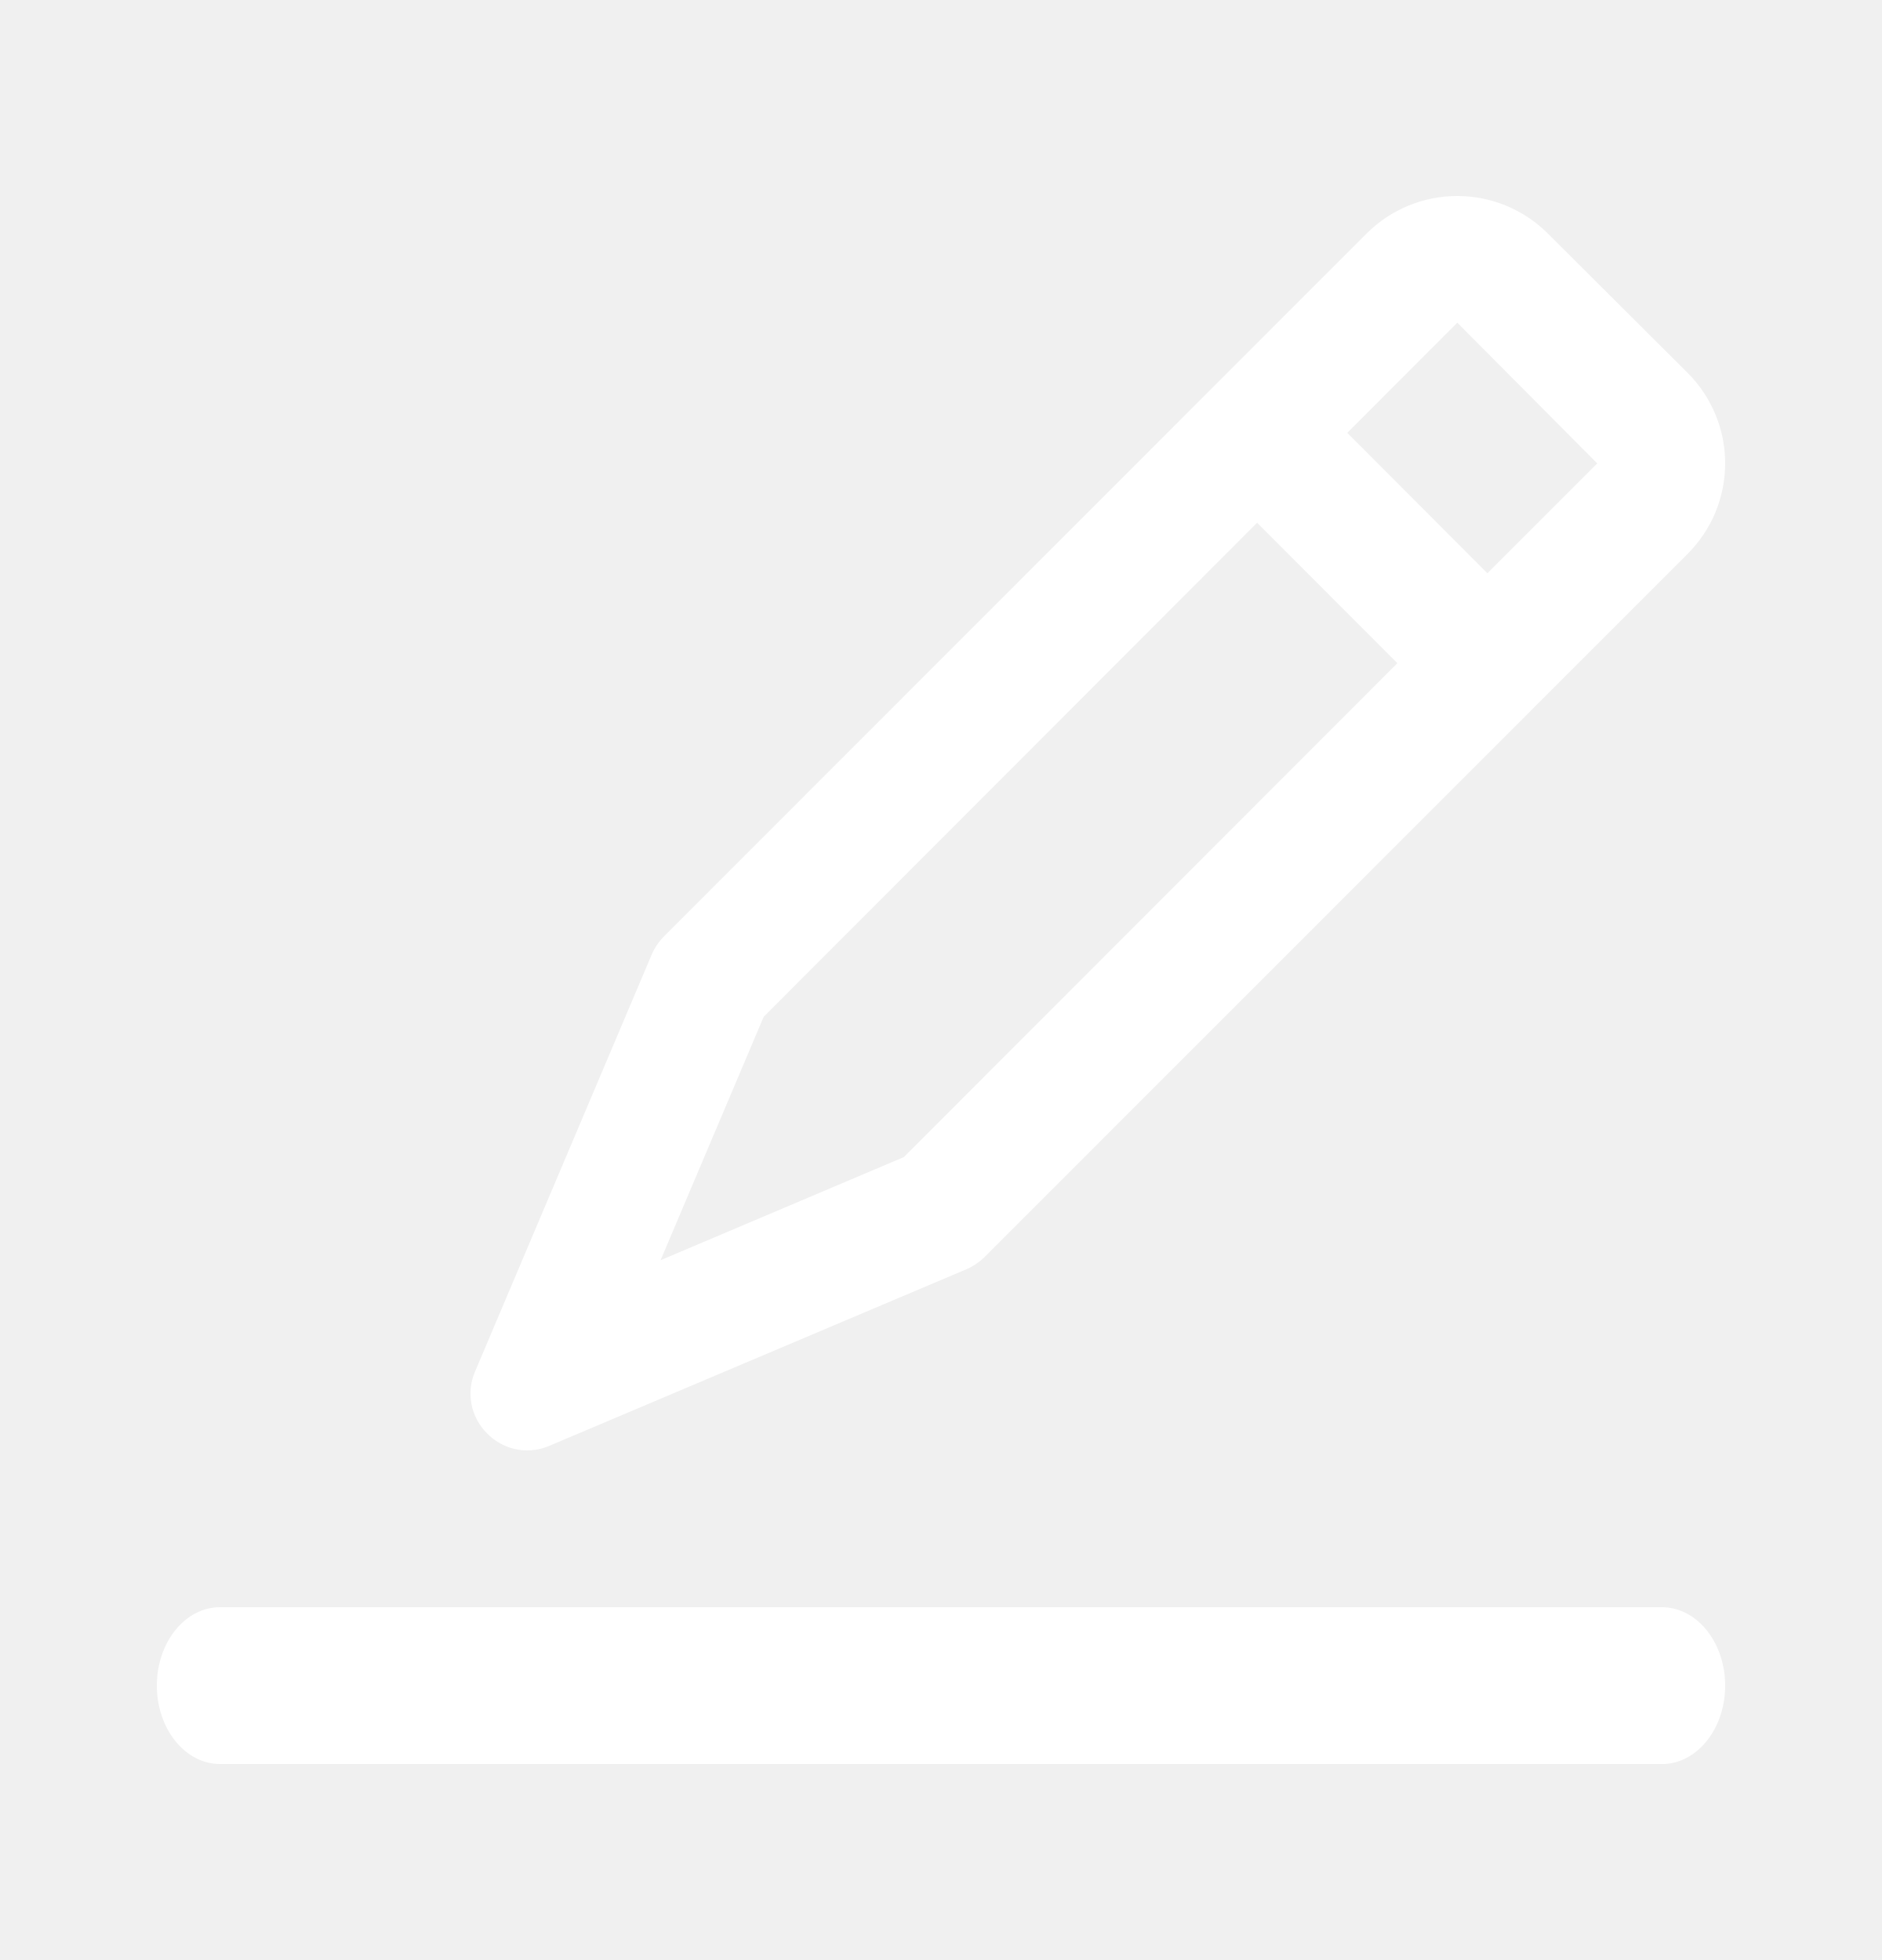
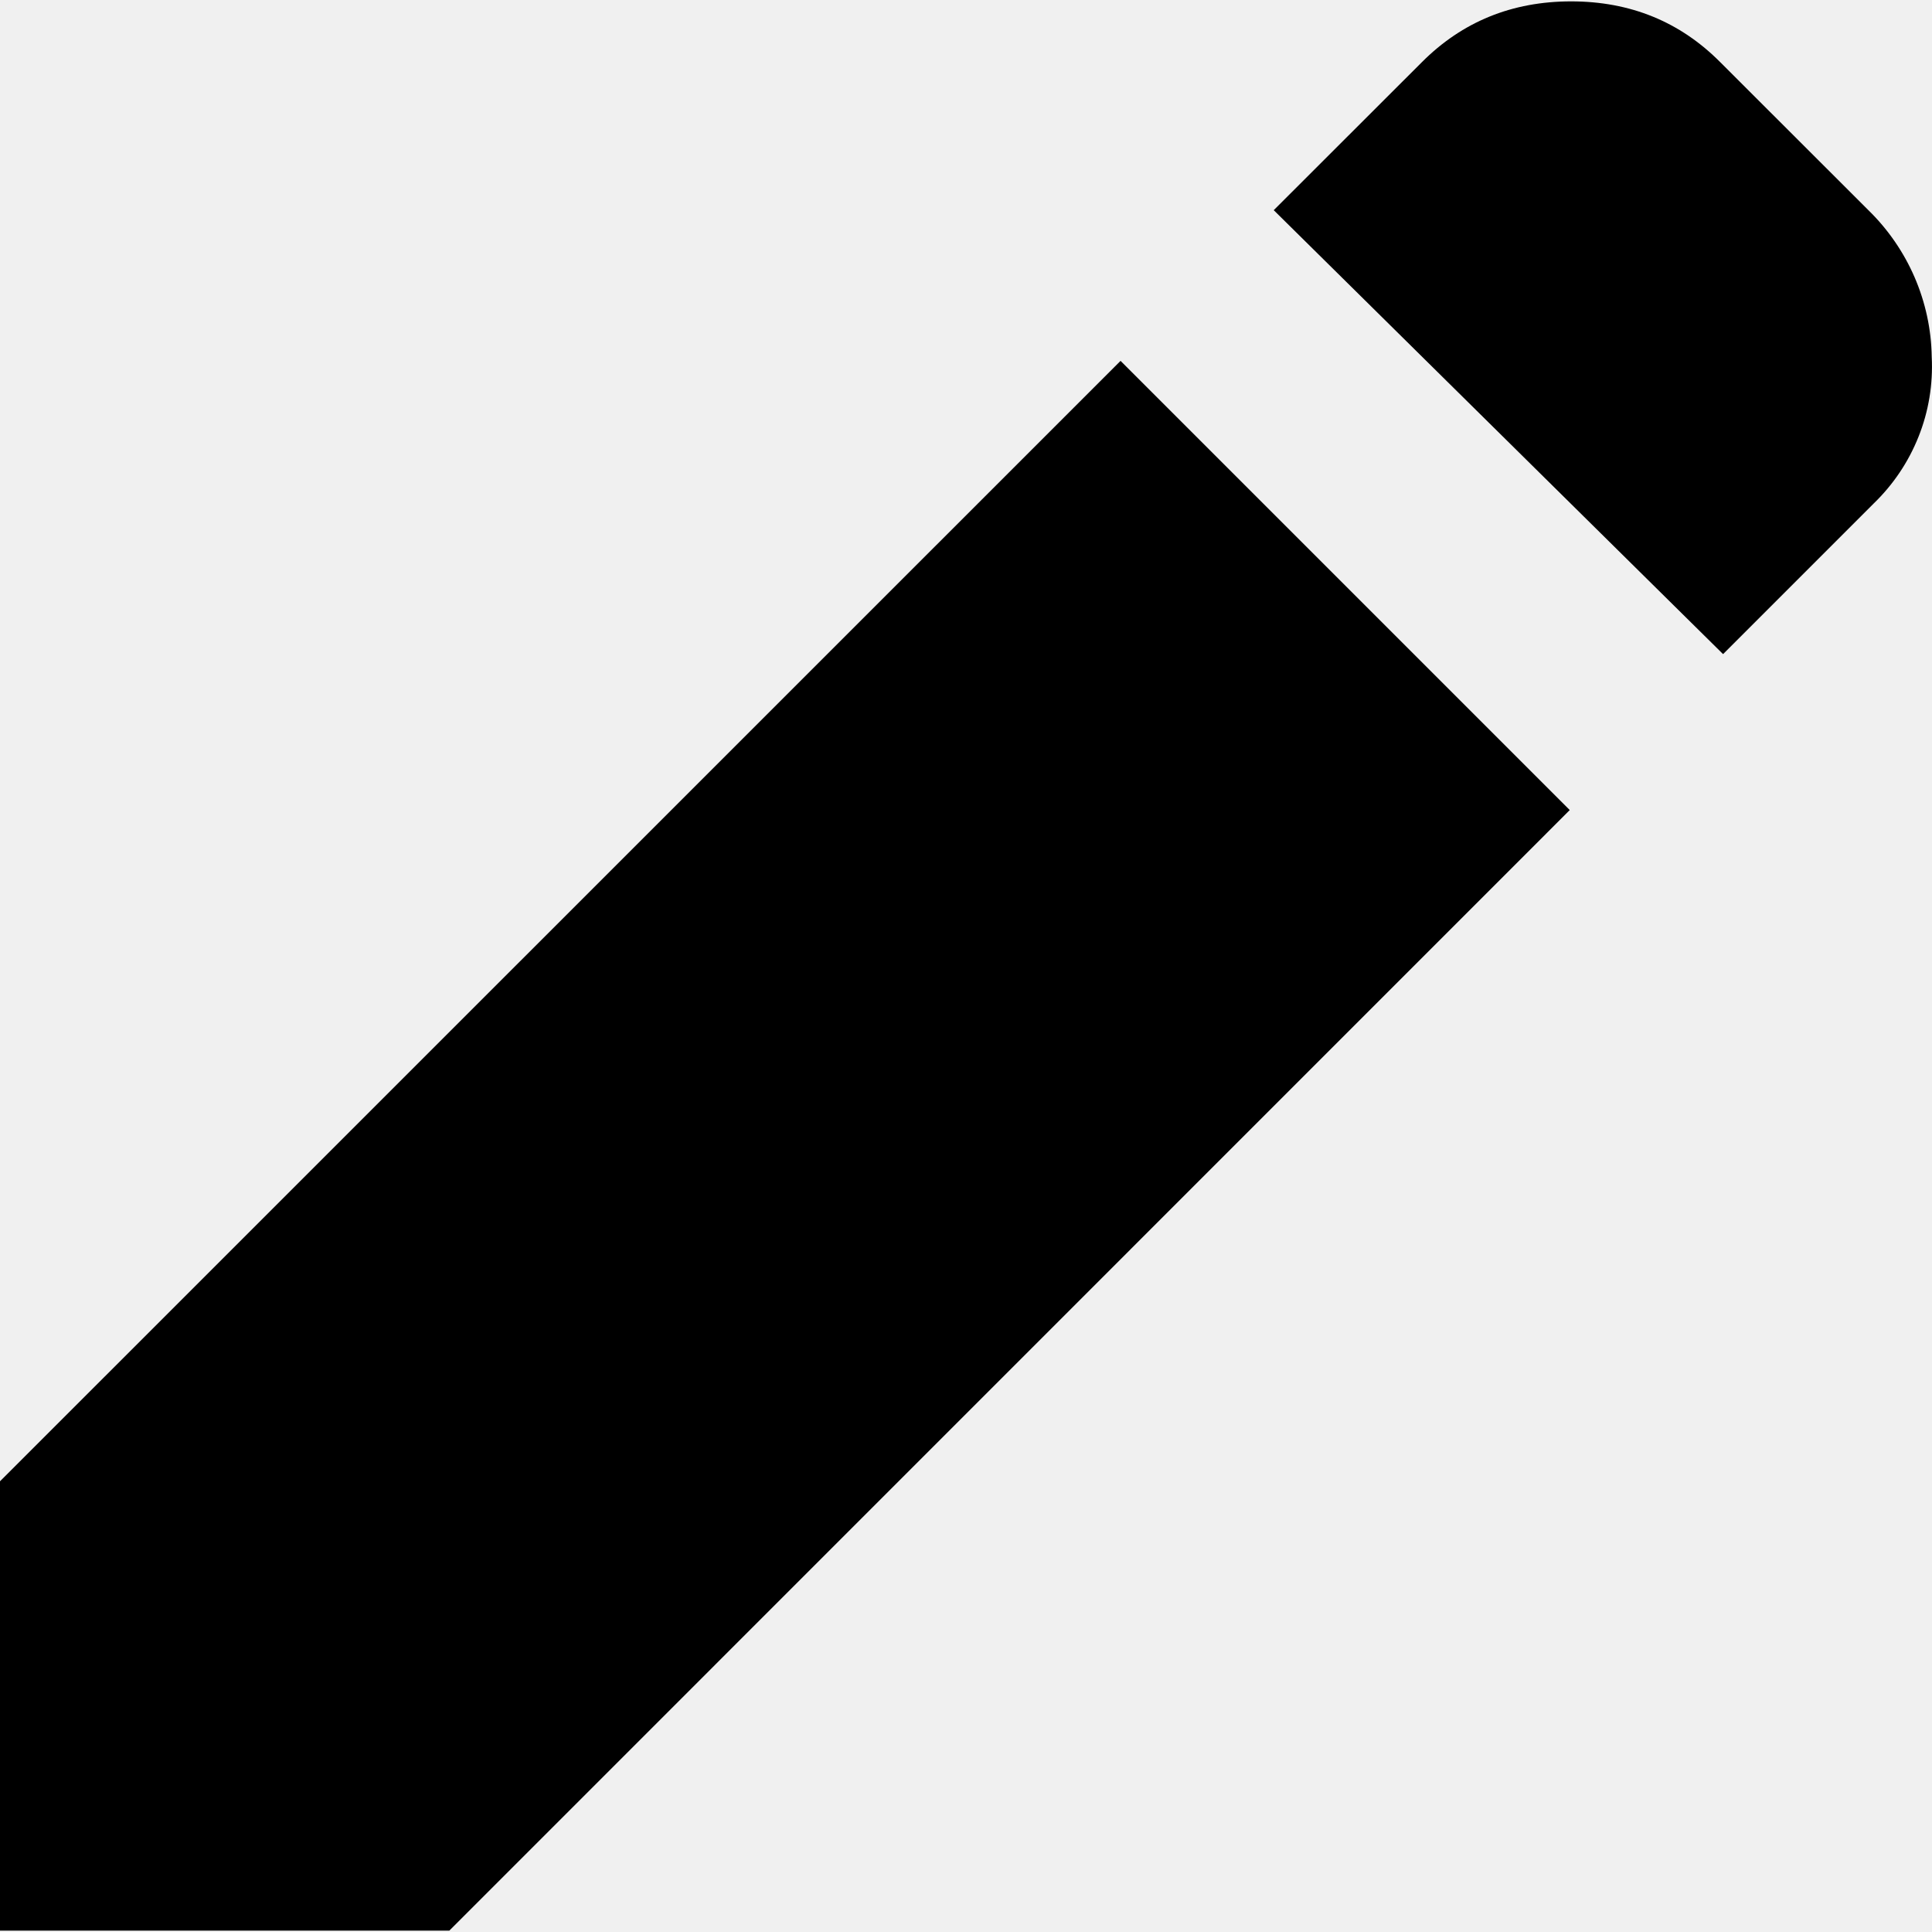
- <svg xmlns="http://www.w3.org/2000/svg" width="24" height="25" viewBox="0 0 24 25" fill="none">
-   <path d="M21.223 20.5H2.805C2.591 20.5 2.387 20.605 2.236 20.793C2.085 20.98 2 21.235 2 21.5C2 21.765 2.085 22.02 2.236 22.207C2.387 22.395 2.591 22.5 2.805 22.5H21.223C21.431 22.491 21.629 22.382 21.774 22.195C21.919 22.009 22 21.76 22 21.501C22 21.241 21.919 20.992 21.774 20.806C21.629 20.619 21.431 20.51 21.223 20.501V20.5Z" fill="white" />
-   <path d="M6.721 18.5C6.531 18.499 6.348 18.422 6.214 18.286C6.111 18.185 6.041 18.055 6.013 17.913C5.986 17.771 6.001 17.624 6.059 17.492L8.311 12.175C8.348 12.089 8.401 12.011 8.466 11.945L17.431 2.975C17.737 2.671 18.151 2.5 18.583 2.5C19.015 2.5 19.429 2.671 19.735 2.975L21.523 4.758C21.674 4.909 21.794 5.089 21.876 5.287C21.958 5.484 22 5.696 22 5.91C22 6.124 21.958 6.336 21.876 6.534C21.794 6.732 21.674 6.911 21.523 7.063L12.555 16.034C12.488 16.1 12.41 16.152 12.325 16.189L7.007 18.441C6.917 18.48 6.82 18.5 6.721 18.5ZM16.031 6.668L9.739 12.969L8.424 16.074L11.526 14.759L17.82 8.459L16.032 6.669L16.031 6.668ZM18.584 4.116L17.181 5.521L18.968 7.312L20.369 5.911L18.585 4.117L18.584 4.116Z" fill="white" />
+ <svg xmlns="http://www.w3.org/2000/svg" width="14" height="14" viewBox="0 0 14 14" fill="none">
+   <path id="Vector" d="M12.486 4.74L9.23 1.523L10.303 0.451C10.596 0.157 10.957 0.01 11.385 0.01C11.813 0.01 12.174 0.157 12.466 0.451L13.539 1.523C13.826 1.803 13.992 2.185 13.998 2.586C14.008 2.783 13.976 2.98 13.903 3.163C13.83 3.347 13.719 3.512 13.577 3.649L12.486 4.74ZM11.375 5.87L3.256 13.99H0V10.734L8.12 2.615L11.375 5.87Z" fill="black" />
</svg>
